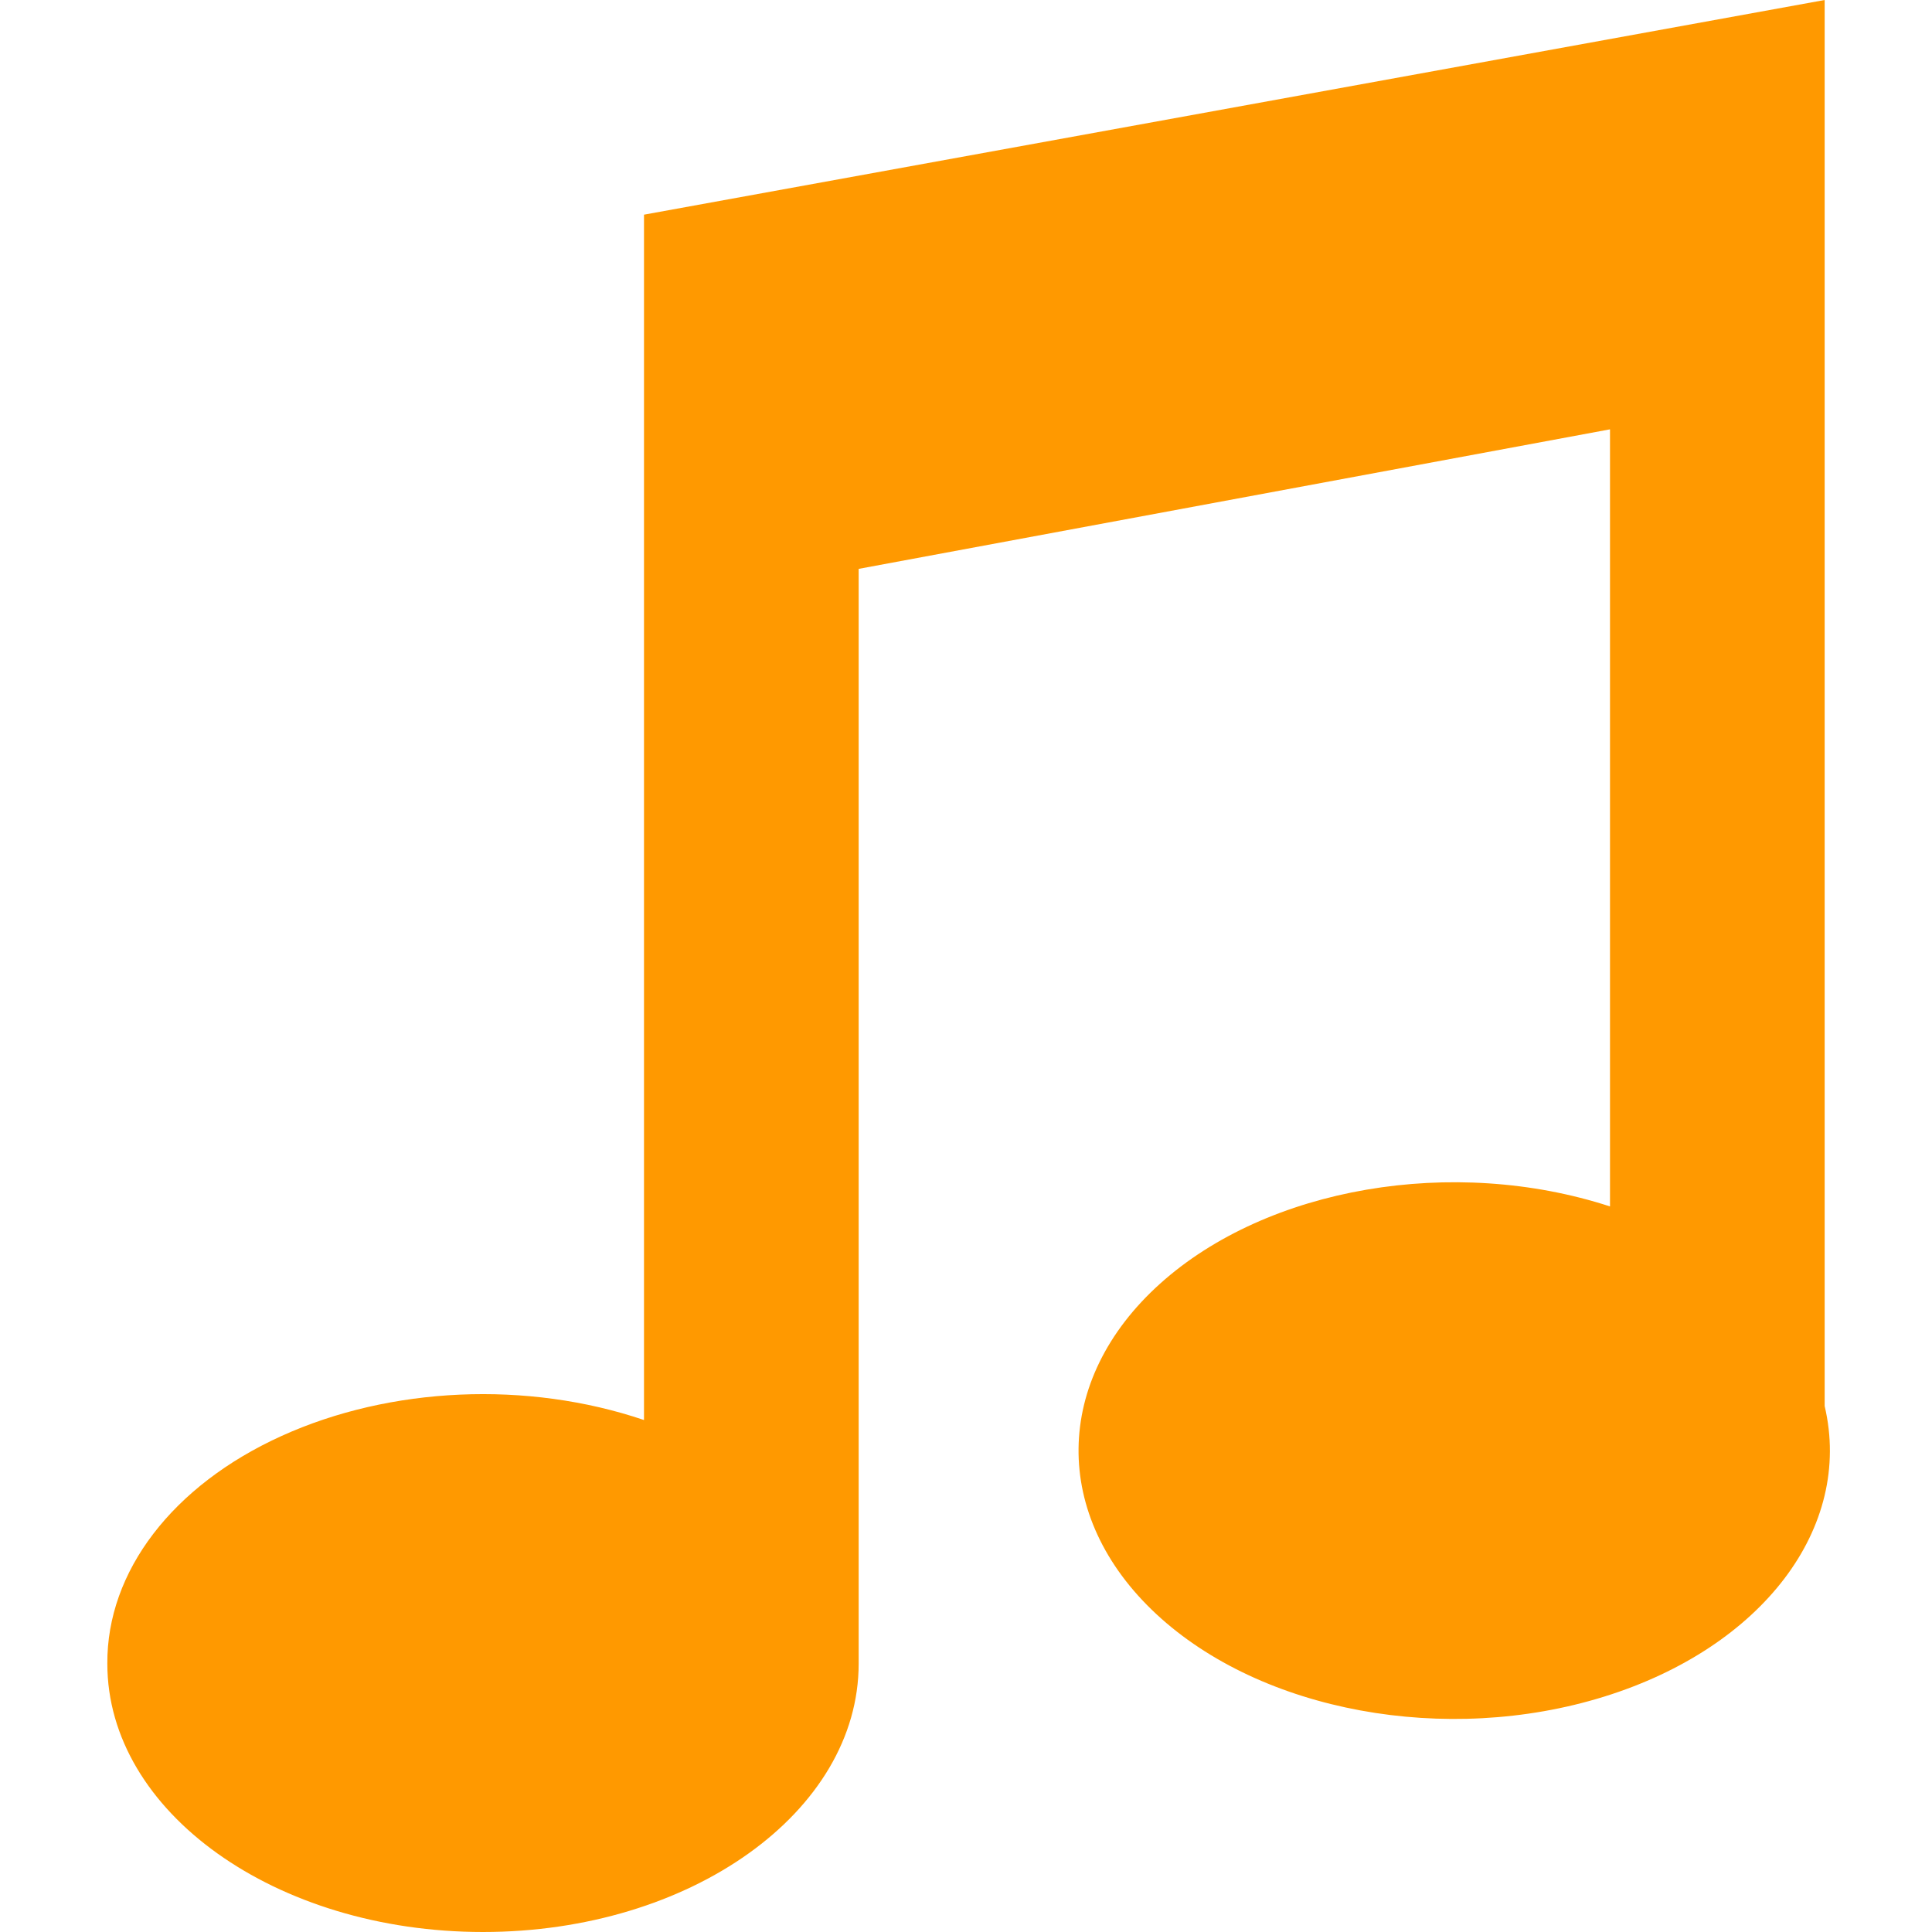
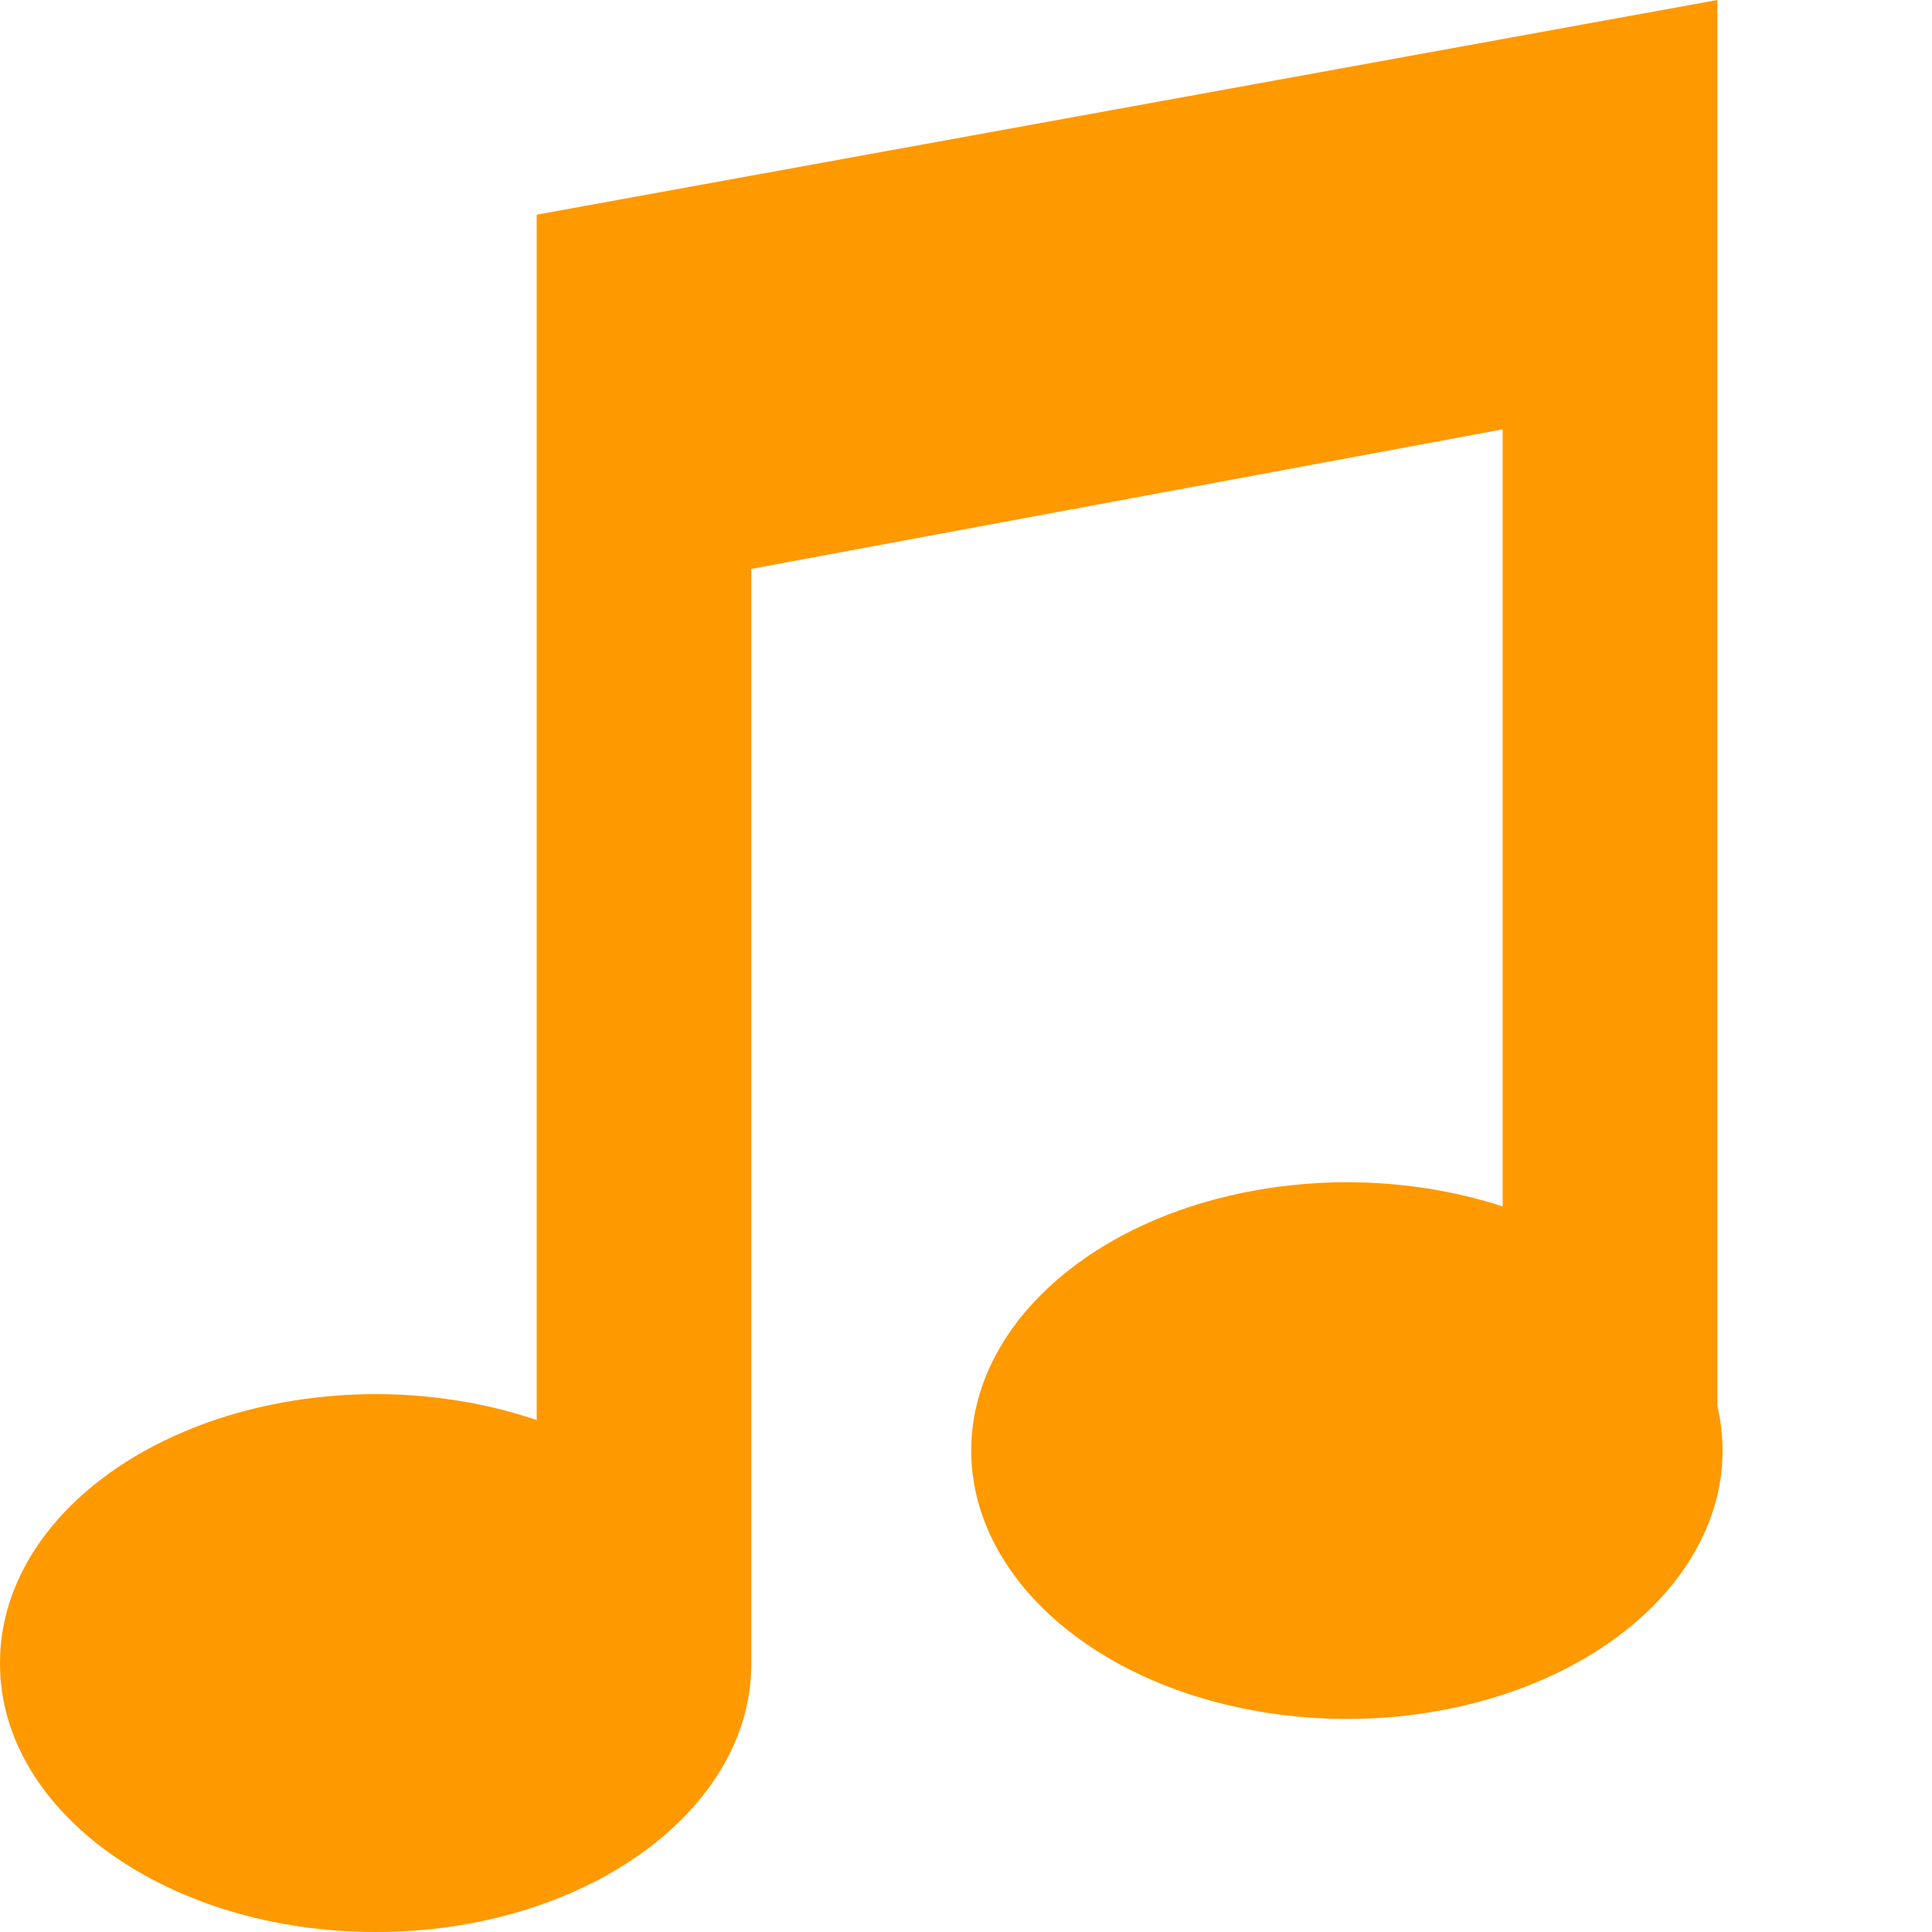
<svg height="150" width="150" viewBox="0 0 18 18">
-   <path d="     M1,15.5      A3.5,2.5 0 1,0 8,15.5     L8,5.3 L15,4 L15,11.24     A3.5,2.5 0 1,0 17,13.1     L17,0 L6,2 L6,13.23     A3.5,2.5 0 0,0 1,15.5     Z     " fill="#F90" />
+   <path d="     M0,15.5      A3.5,2.5 0 1,0 7,15.5     L7,5.3 L14,4 L14,11.24     A3.5,2.5 0 1,0 16,13.1     L16,0 L5,2 L5,13.23     A3.5,2.5 0 0,0 0,15.5     Z     " fill="#F90" />
</svg>
